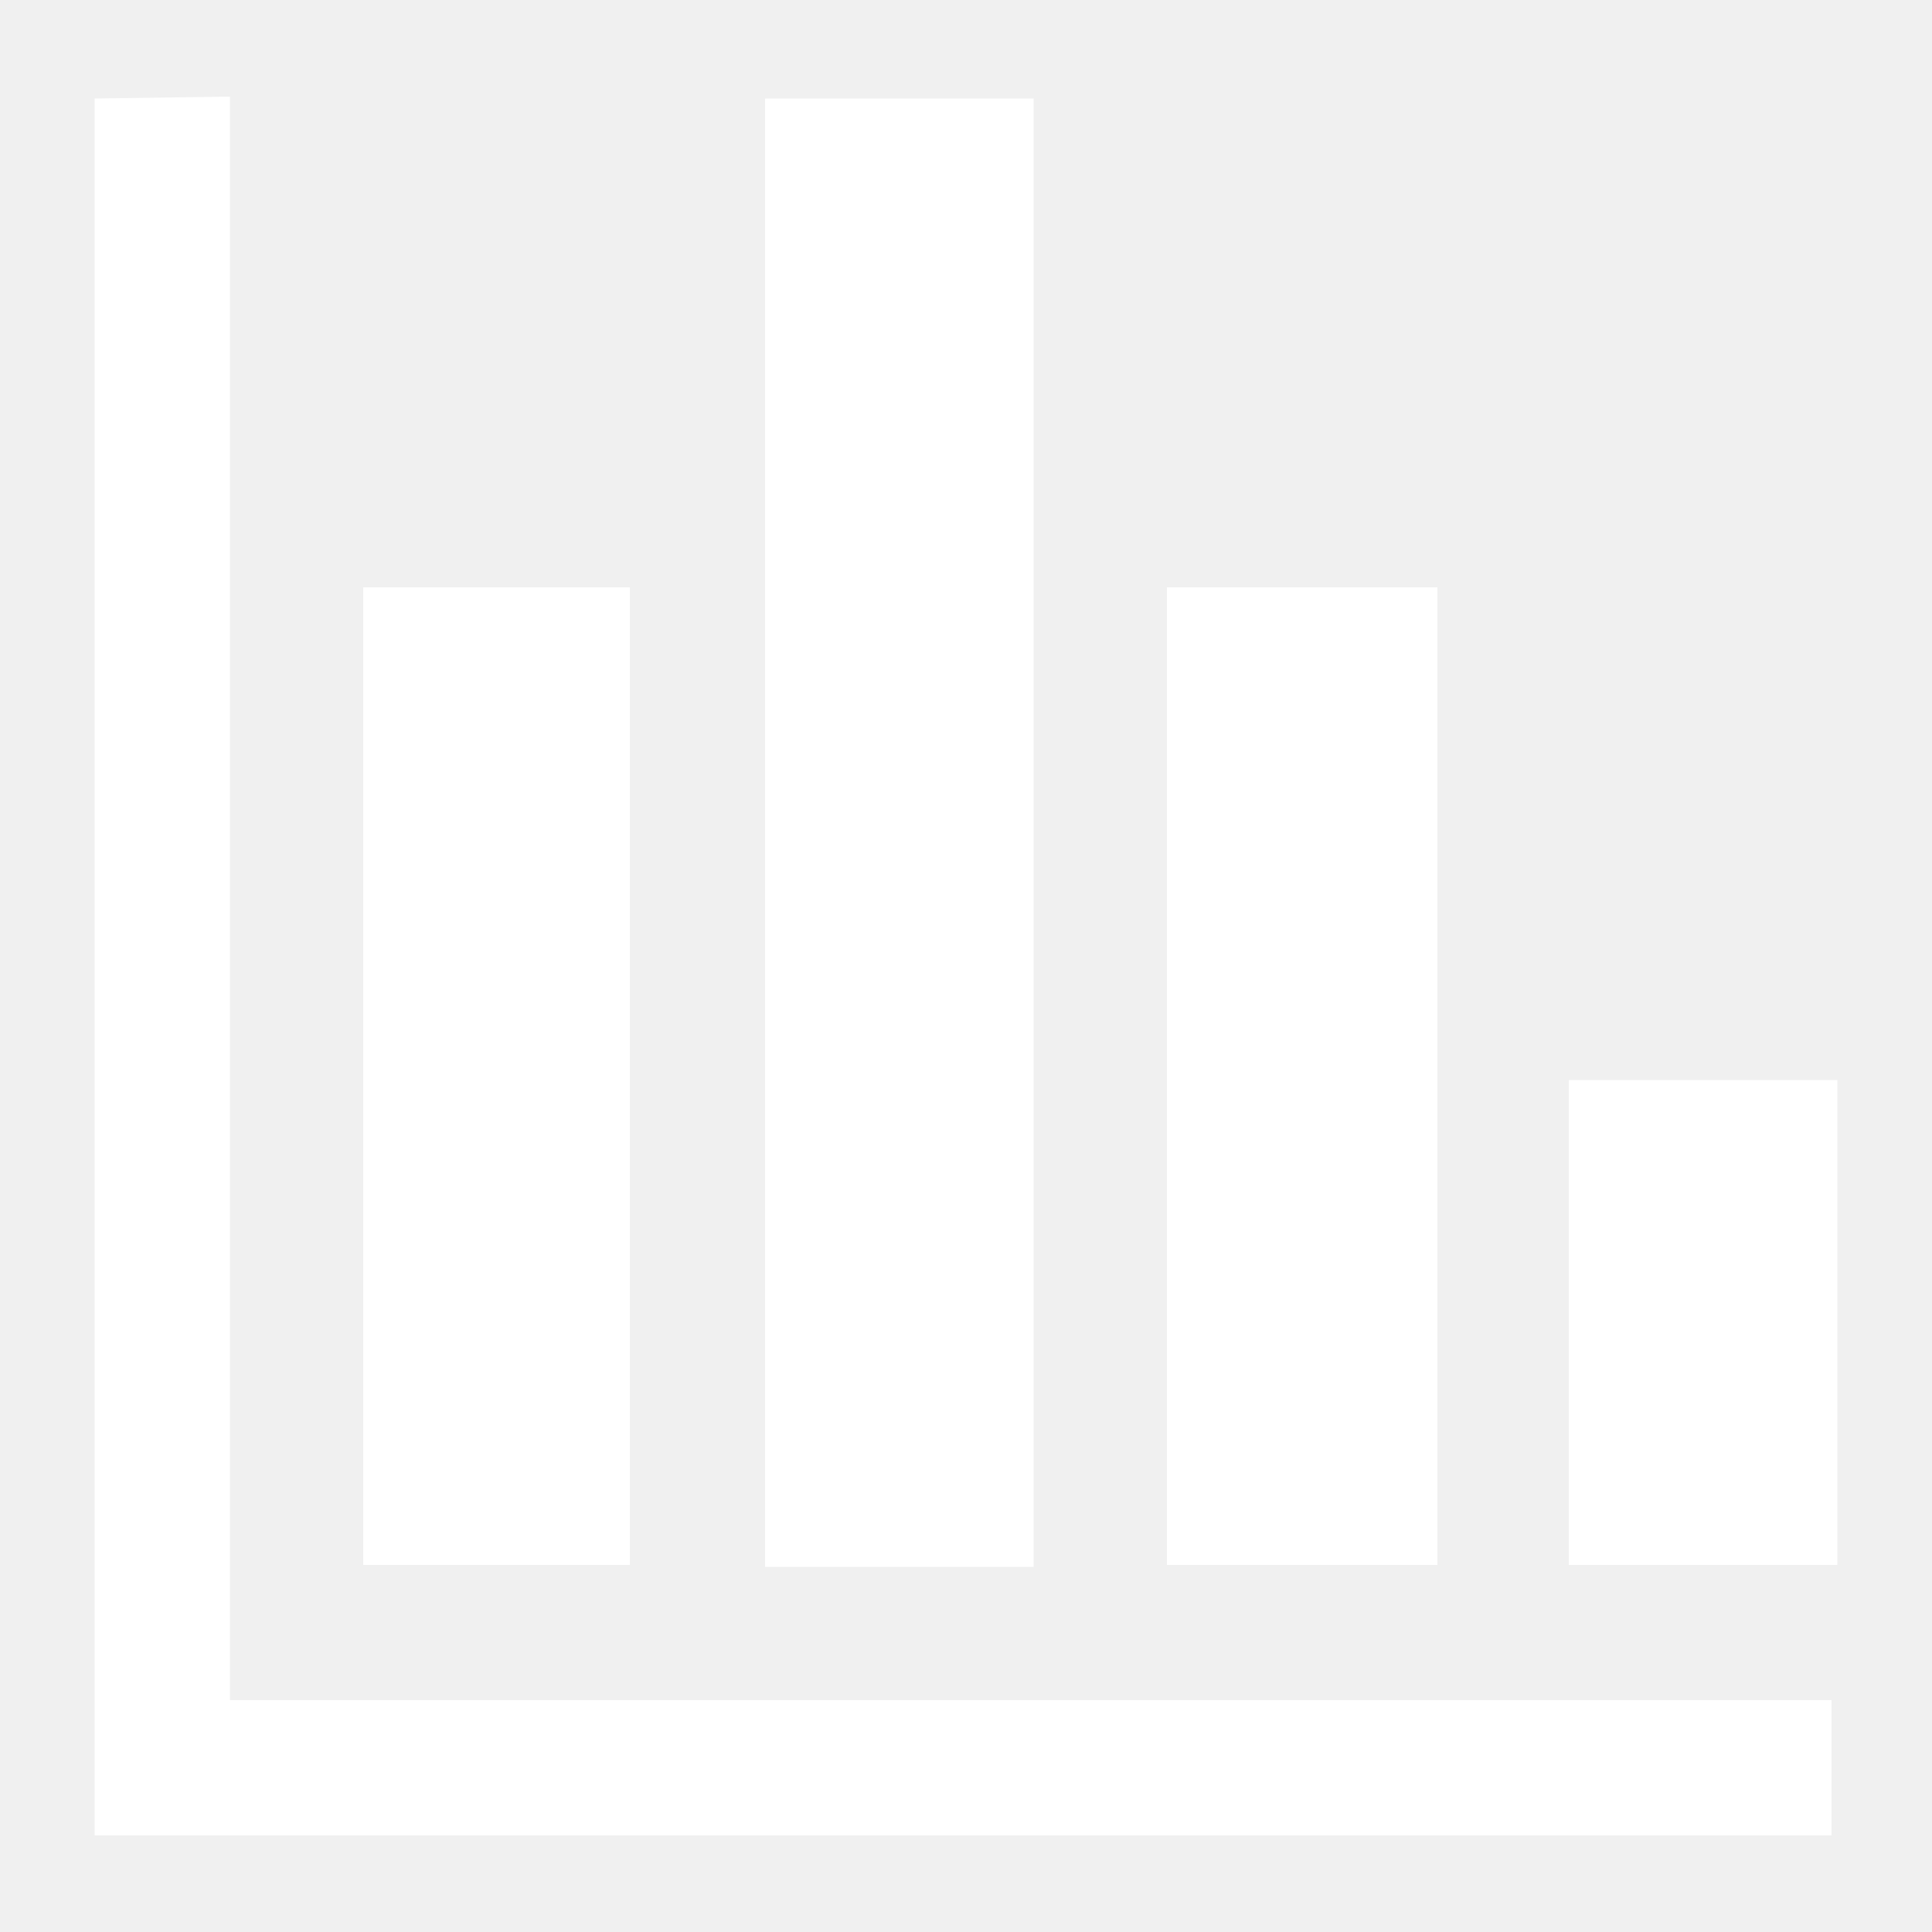
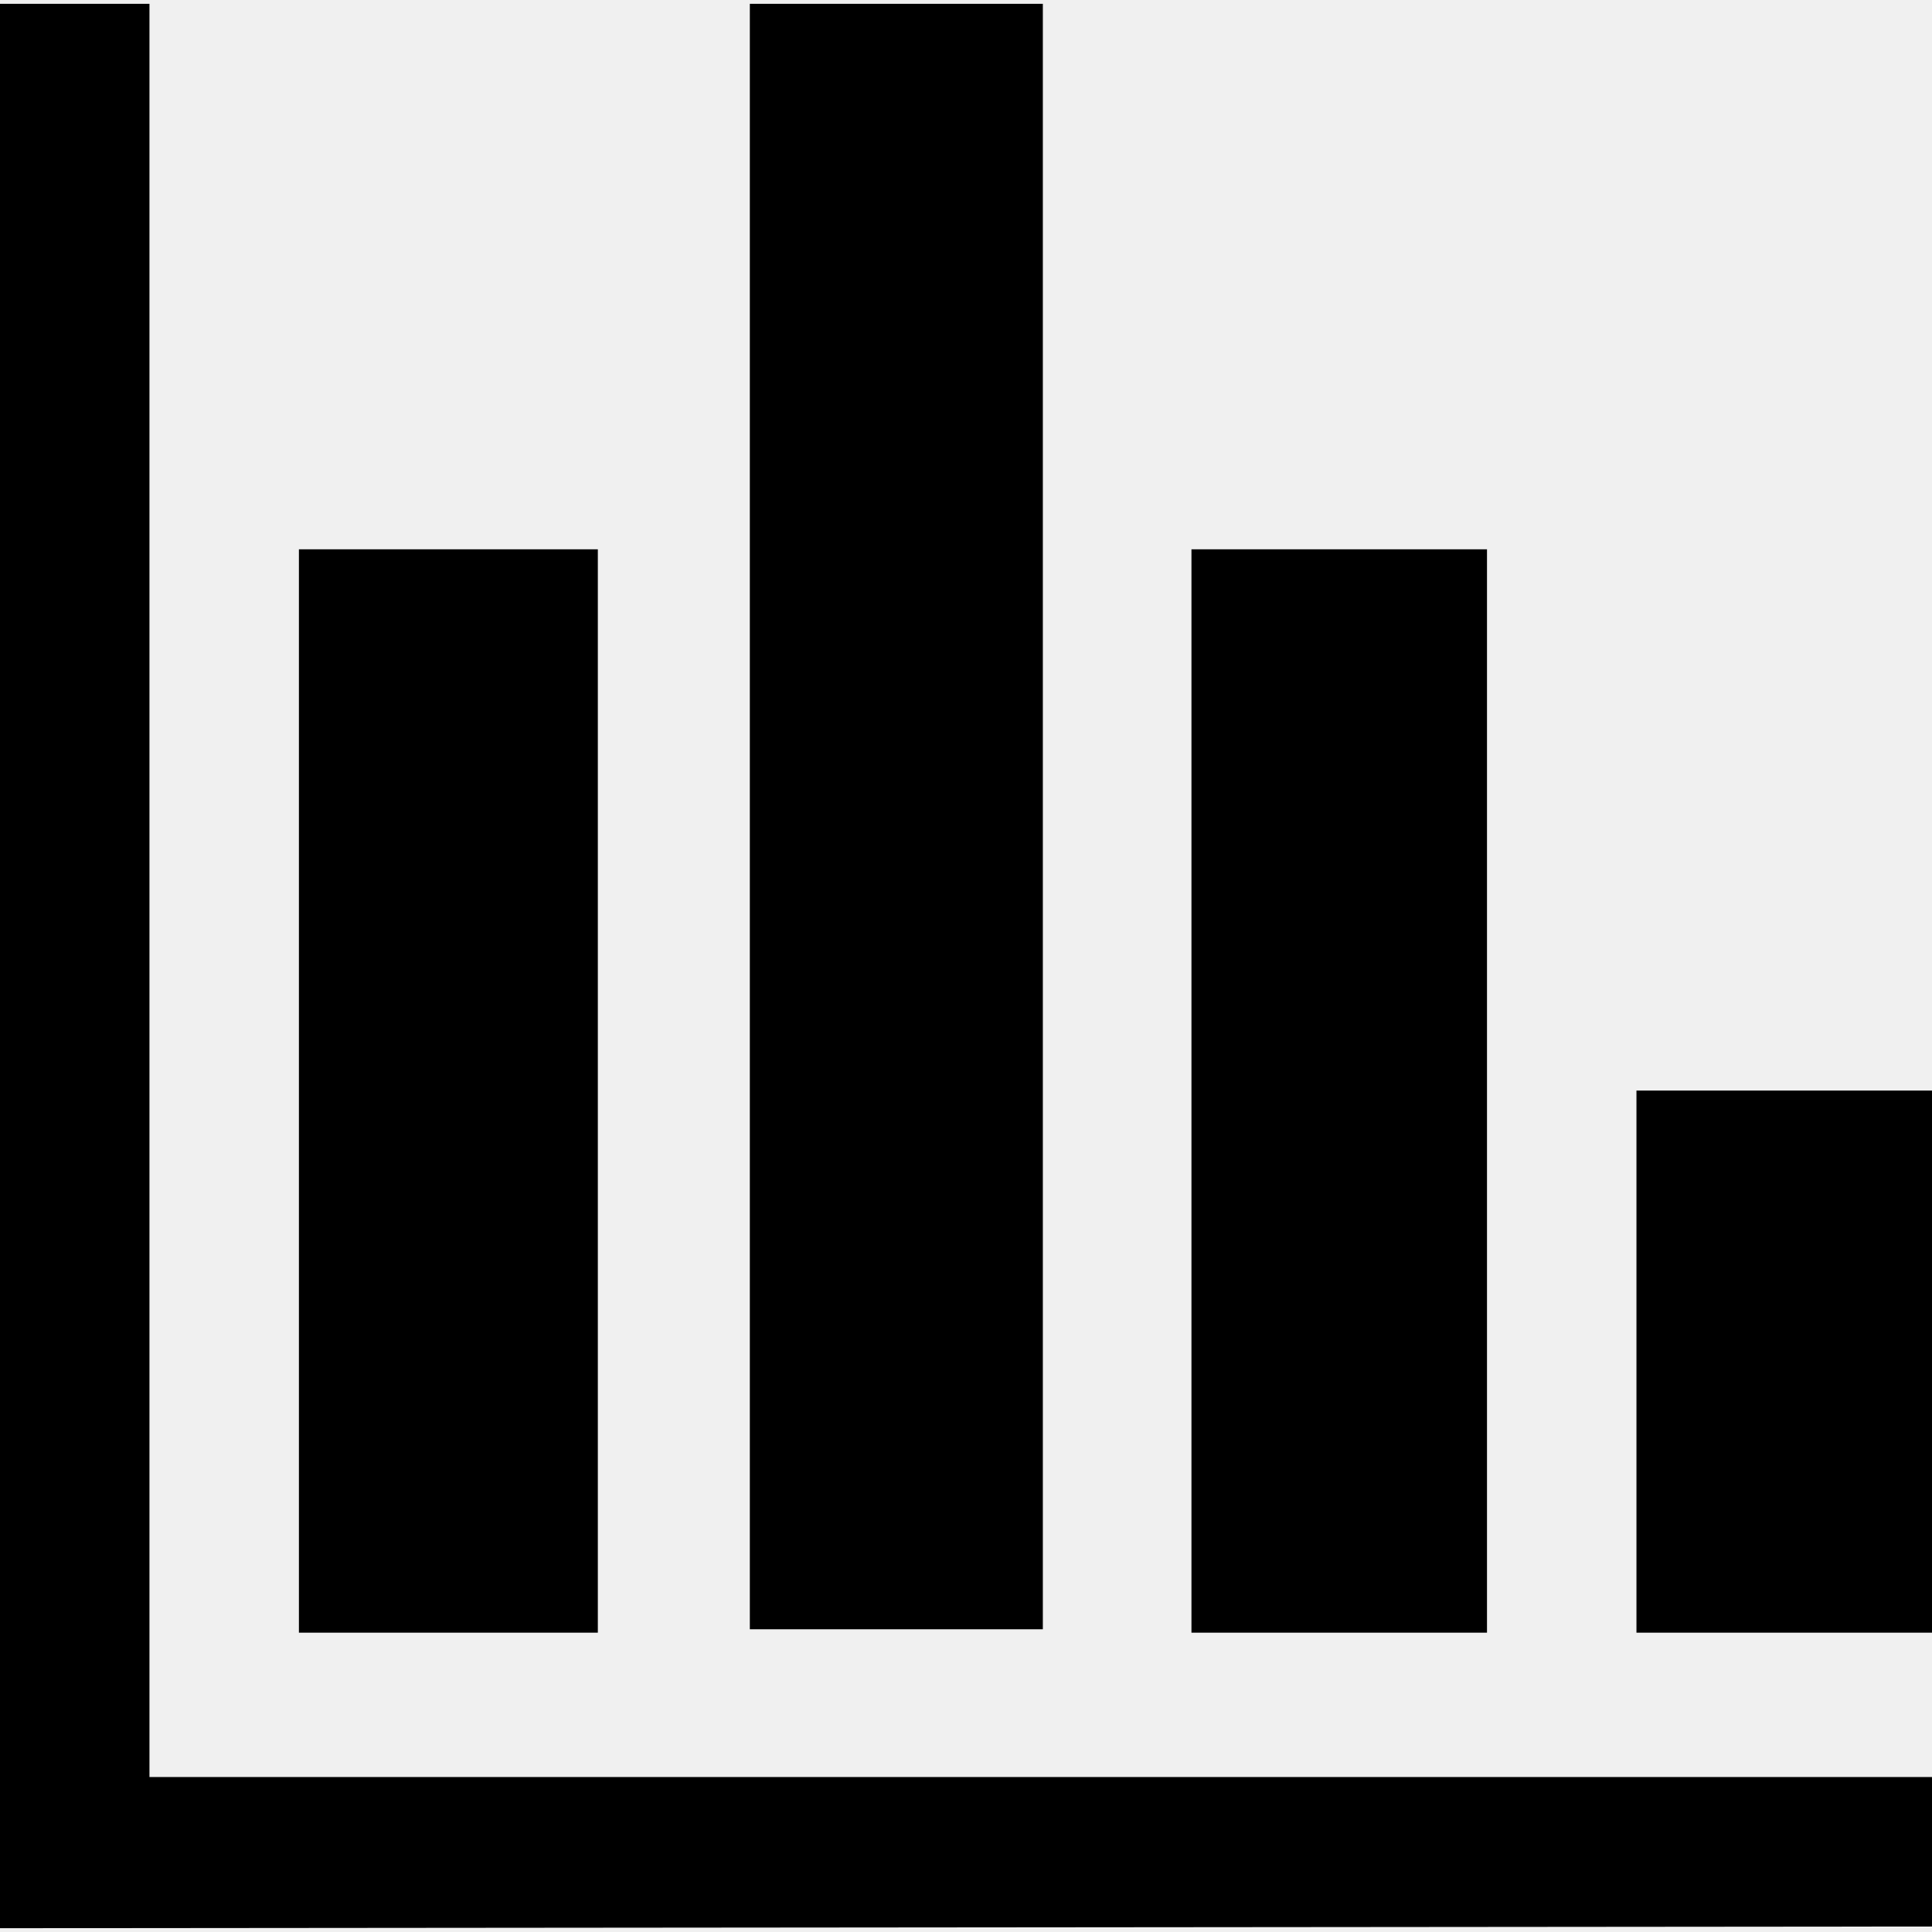
- <svg xmlns="http://www.w3.org/2000/svg" version="1.1" id="Layer_1" x="0px" y="0px" viewBox="0 0 100 100" style="enable-background:new 0 0 100 100;" xml:space="preserve">
-   <style type="text/css">
- 	.explore-data-square{fill:#FFFFFF;}
- </style>
-   <path class="explore-data-square" d="M39.6,5.1v76h13.9v-76C53.5,5.1,39.6,5.1,39.6,5.1z M60.4,30.4V81h14V30.4H60.4z M18.8,30.4V81h13.8V30.4H18.8z   M4.9,5.1V95h89.9v-7H11.9V5L4.9,5.1L4.9,5.1z M81.2,81h13.9V55.9H81.2V81z" />
+ <svg xmlns="http://www.w3.org/2000/svg" width="15px" height="15px" class="icon icon-leading" style="margin-left: -1px; margin-bottom: -1px;" viewBox="0 0 22.88 22.79">
+   <path d="M18.73,7.83V20.66h-3.5V7.83ZM13.47,1.37V20.62H10V1.37ZM8.2,7.83V20.66H4.66V7.83ZM1.12,24.16V1.37H2.89v21H24v1.77Zm19.38-3.5V14.24H24v6.42Z" transform="translate(-1.12 -1.37)" />
</svg>
